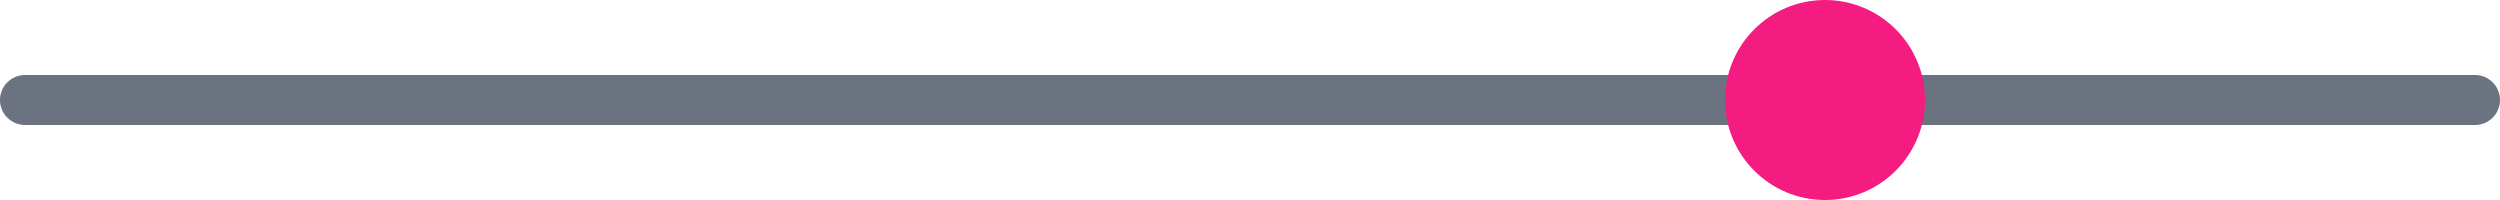
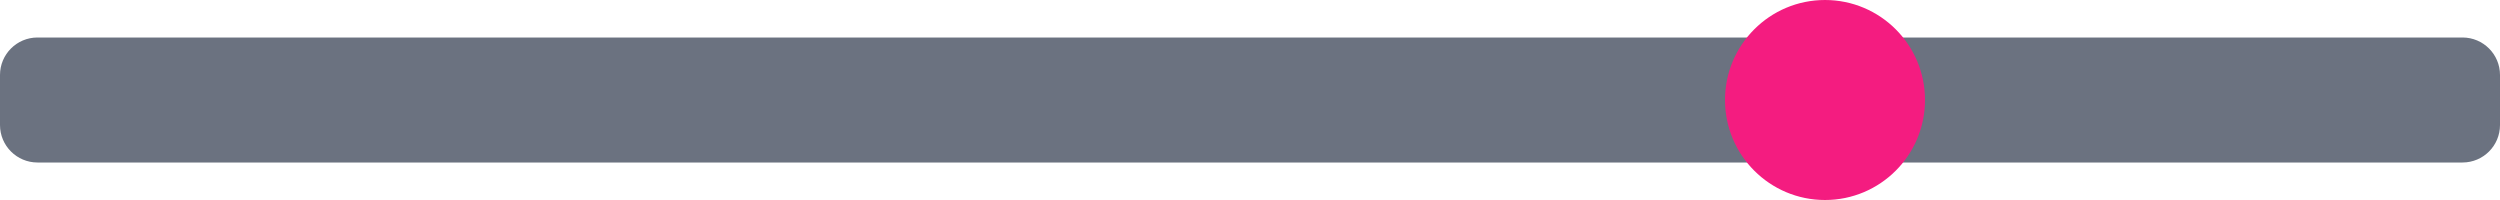
<svg xmlns="http://www.w3.org/2000/svg" width="200" height="16" viewBox="0 0 200 16">
-   <rect x="0" y="6" width="200" height="4" fill="#6B7280" rx="2" />
+   <rect x="0" y="3" width="200" height="10" fill="#6B7280" rx="3" />
  <circle cx="146" cy="8" r="8" fill="#F41C80" />
</svg>
